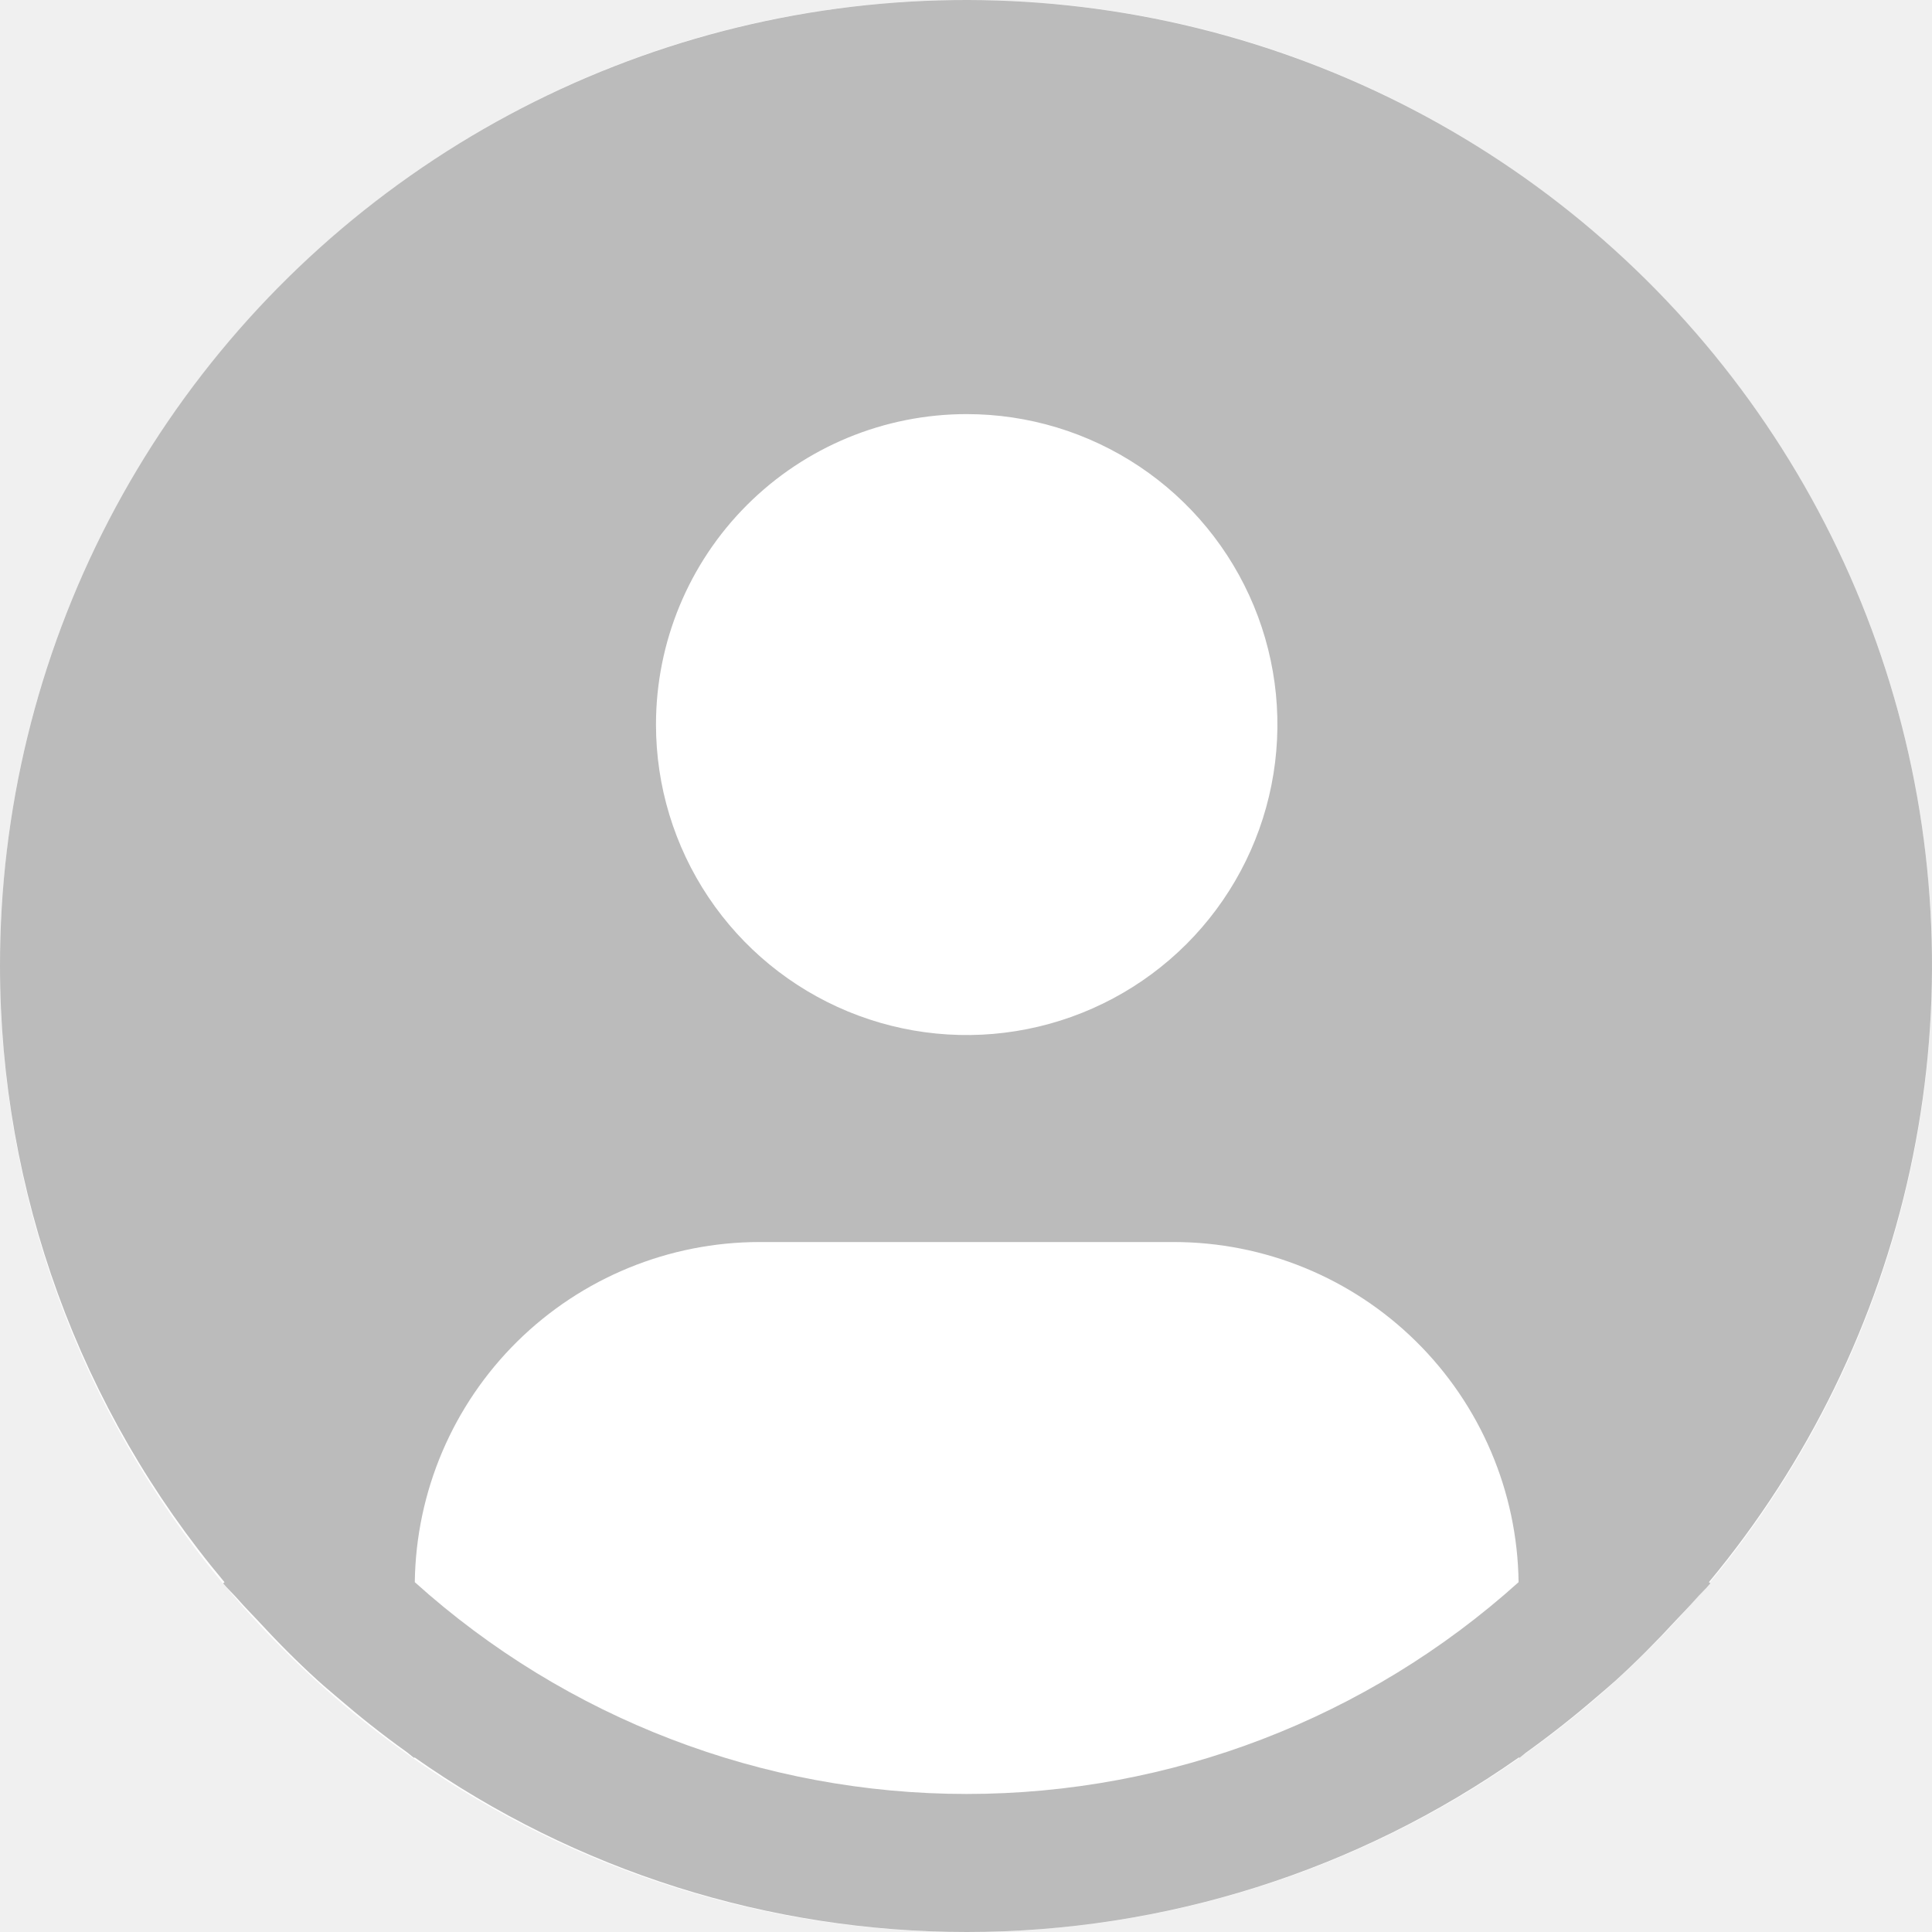
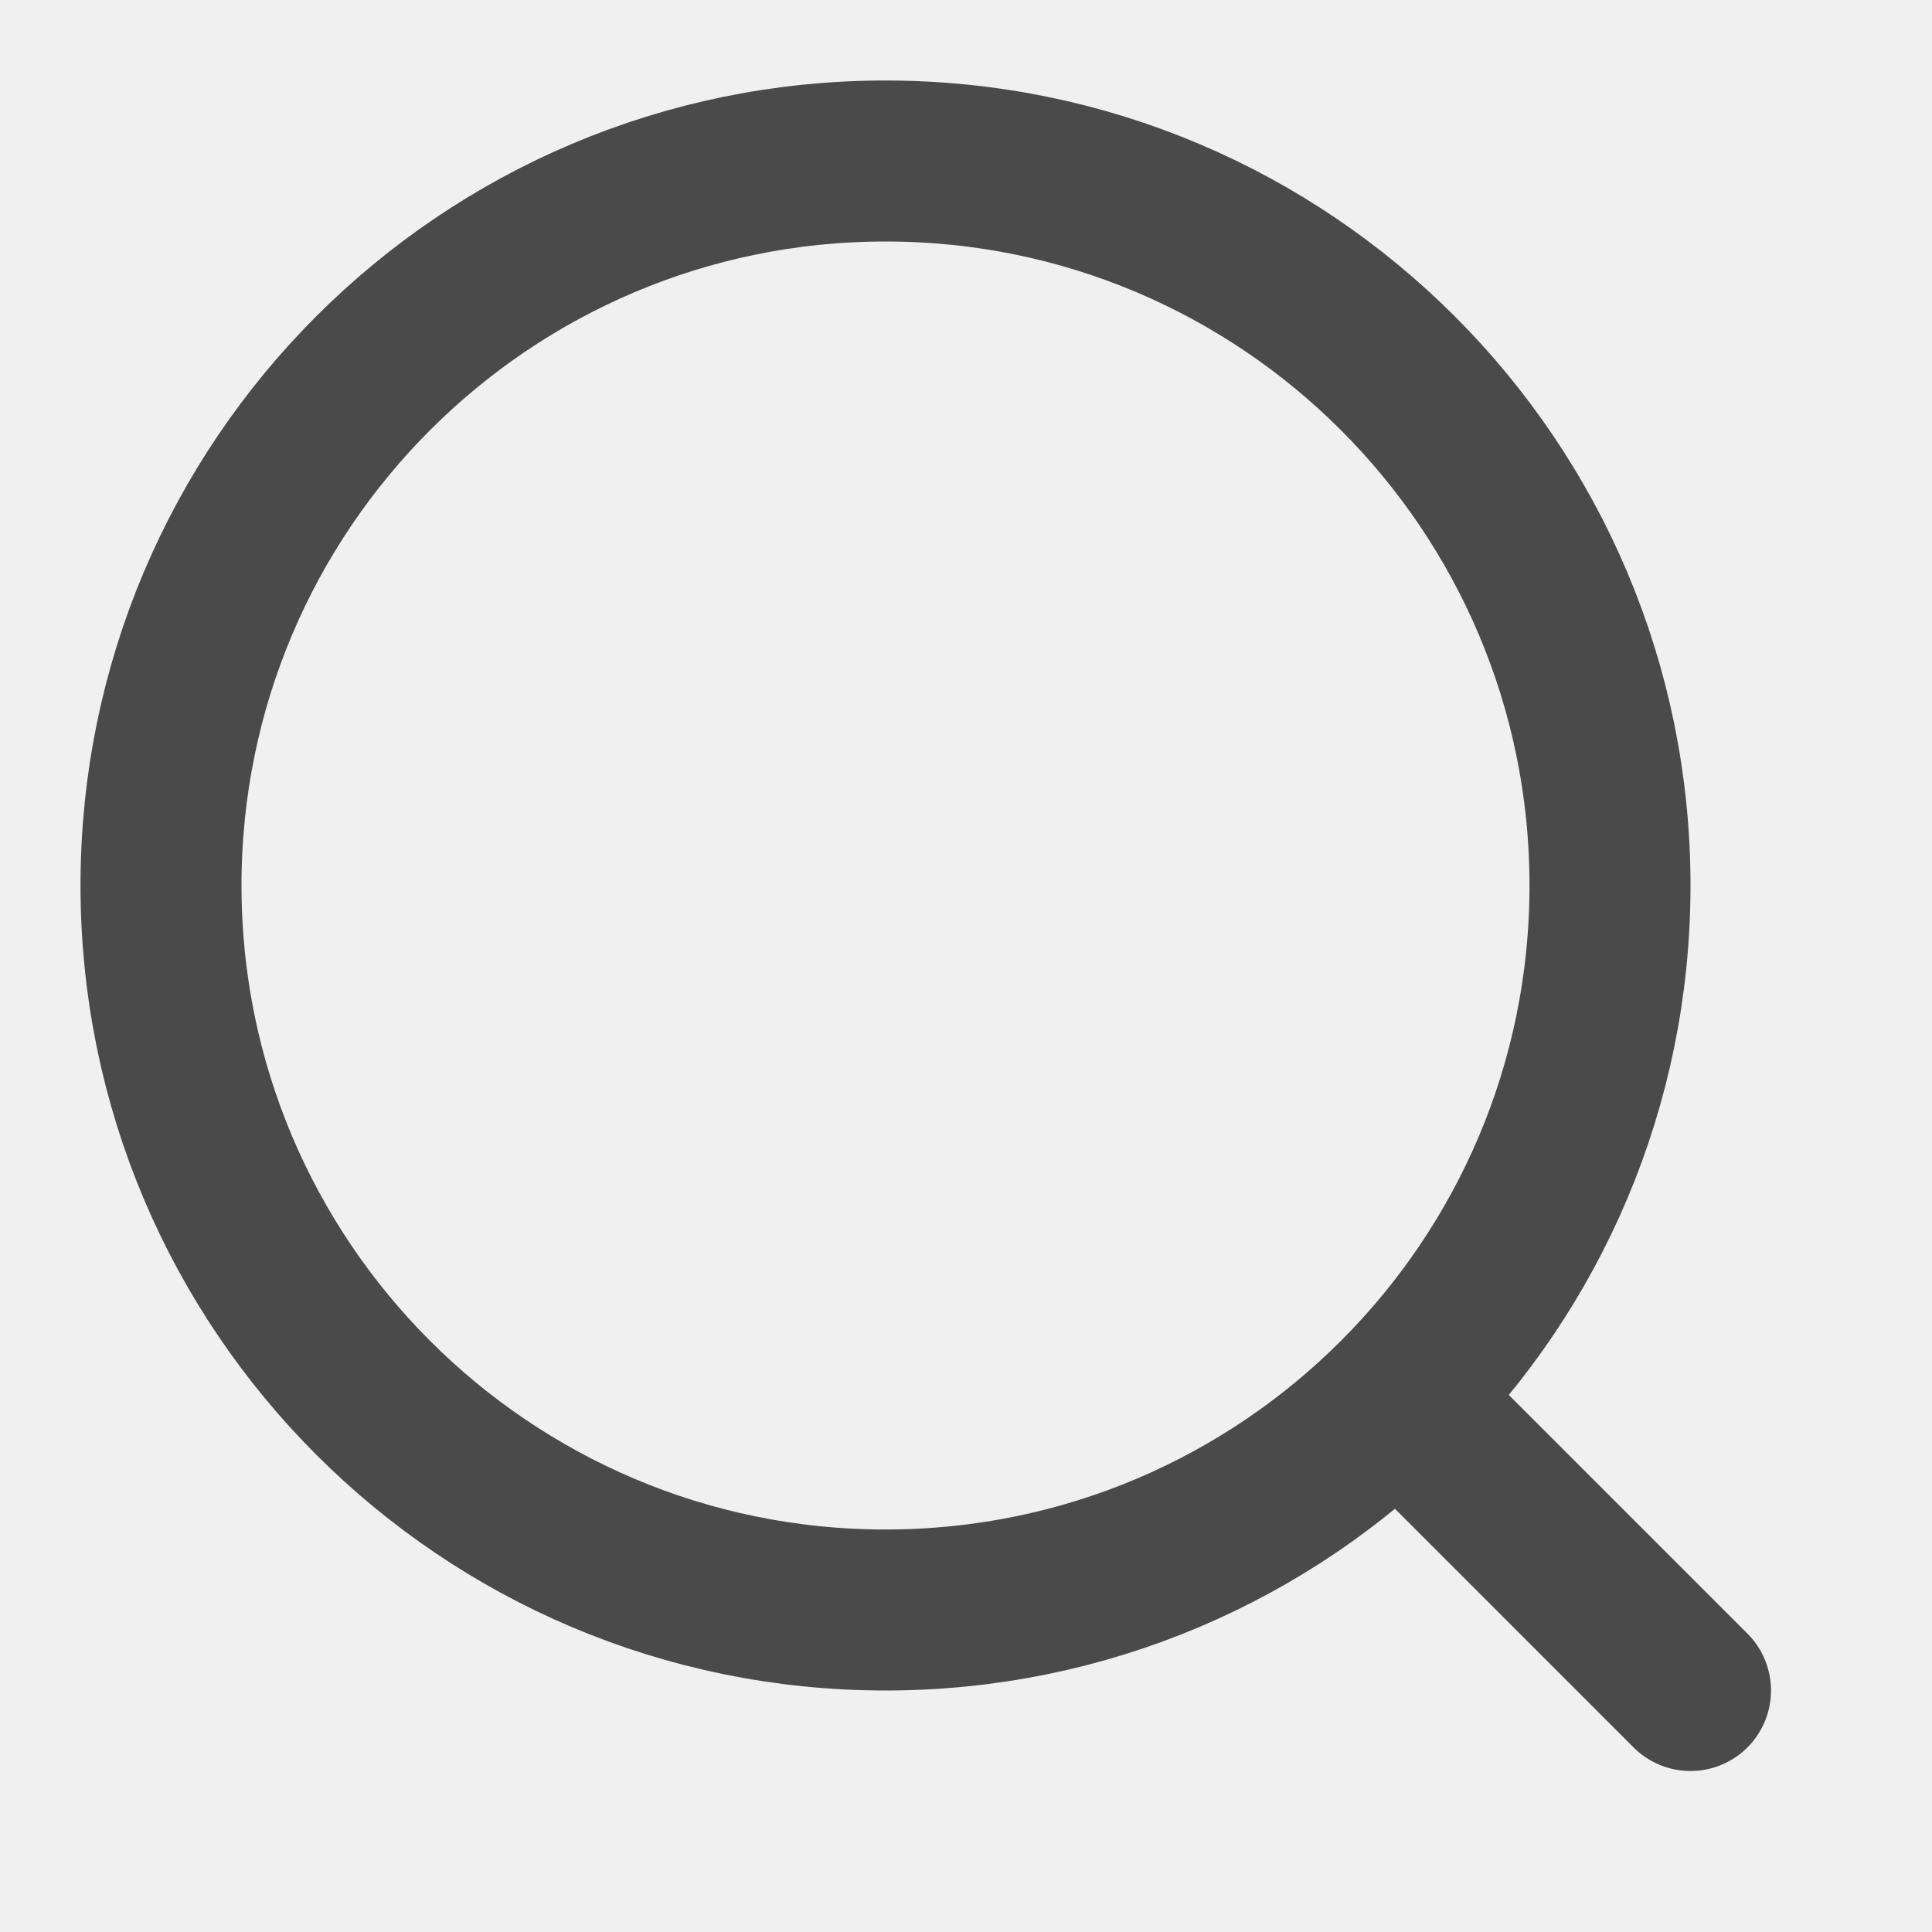
- <svg xmlns="http://www.w3.org/2000/svg" width="56" height="56" viewBox="0 0 56 56" fill="none">
-   <circle cx="28" cy="28" r="28" fill="white" />
-   <path d="M49.533 45.86C52.408 42.404 54.407 38.308 55.362 33.917C56.316 29.527 56.199 24.971 55.019 20.635C53.839 16.299 51.631 12.312 48.582 9.009C45.533 5.706 41.733 3.186 37.503 1.661C33.273 0.136 28.738 -0.349 24.281 0.248C19.824 0.845 15.577 2.505 11.898 5.089C8.219 7.673 5.217 11.104 3.146 15.092C1.075 19.081 -0.004 23.508 1.0743e-05 28.002C0.002 34.533 2.305 40.856 6.507 45.86L6.467 45.894C6.607 46.062 6.767 46.206 6.911 46.372C7.091 46.578 7.285 46.772 7.471 46.971C8.032 47.58 8.608 48.163 9.213 48.711C9.397 48.879 9.587 49.035 9.773 49.195C10.413 49.747 11.072 50.271 11.754 50.759C11.842 50.819 11.922 50.897 12.011 50.959V50.935C16.698 54.231 22.29 56 28.022 56C33.754 56 39.346 54.231 44.033 50.935V50.959C44.121 50.897 44.2 50.819 44.29 50.759C44.97 50.269 45.631 49.747 46.271 49.195C46.457 49.035 46.647 48.877 46.831 48.711C47.436 48.161 48.012 47.58 48.573 46.971C48.759 46.772 48.951 46.578 49.133 46.372C49.275 46.206 49.437 46.062 49.577 45.892L49.533 45.86ZM28.02 12.003C29.801 12.003 31.543 12.531 33.024 13.52C34.505 14.509 35.659 15.914 36.341 17.558C37.023 19.203 37.201 21.012 36.853 22.758C36.506 24.504 35.648 26.107 34.389 27.366C33.129 28.624 31.524 29.481 29.777 29.828C28.03 30.176 26.219 29.997 24.573 29.316C22.928 28.635 21.521 27.482 20.532 26.002C19.542 24.522 19.014 22.782 19.014 21.002C19.014 18.616 19.962 16.327 21.651 14.639C23.34 12.951 25.631 12.003 28.02 12.003ZM12.023 45.86C12.057 43.234 13.125 40.727 14.995 38.882C16.866 37.037 19.388 36.002 22.016 36.001H34.024C36.653 36.002 39.175 37.037 41.045 38.882C42.915 40.727 43.983 43.234 44.017 45.86C39.628 49.812 33.929 51.999 28.02 51.999C22.111 51.999 16.412 49.812 12.023 45.86Z" fill="#BBBBBB" />
+ <svg xmlns="http://www.w3.org/2000/svg" width="24" height="24" viewBox="0 0 24 24" fill="none">
+   <path d="M11 20C15.971 20 20 15.971 20 11C20 6.029 15.971 2 11 2C6.029 2 2 6.029 2 11C2 15.971 6.029 20 11 20Z" stroke="#4A4A4A" stroke-width="2" stroke-linecap="round" stroke-linejoin="round" />
+   <path d="M21 21L18 18" stroke="#4A4A4A" stroke-width="2" stroke-linecap="round" stroke-linejoin="round" />
</svg>
